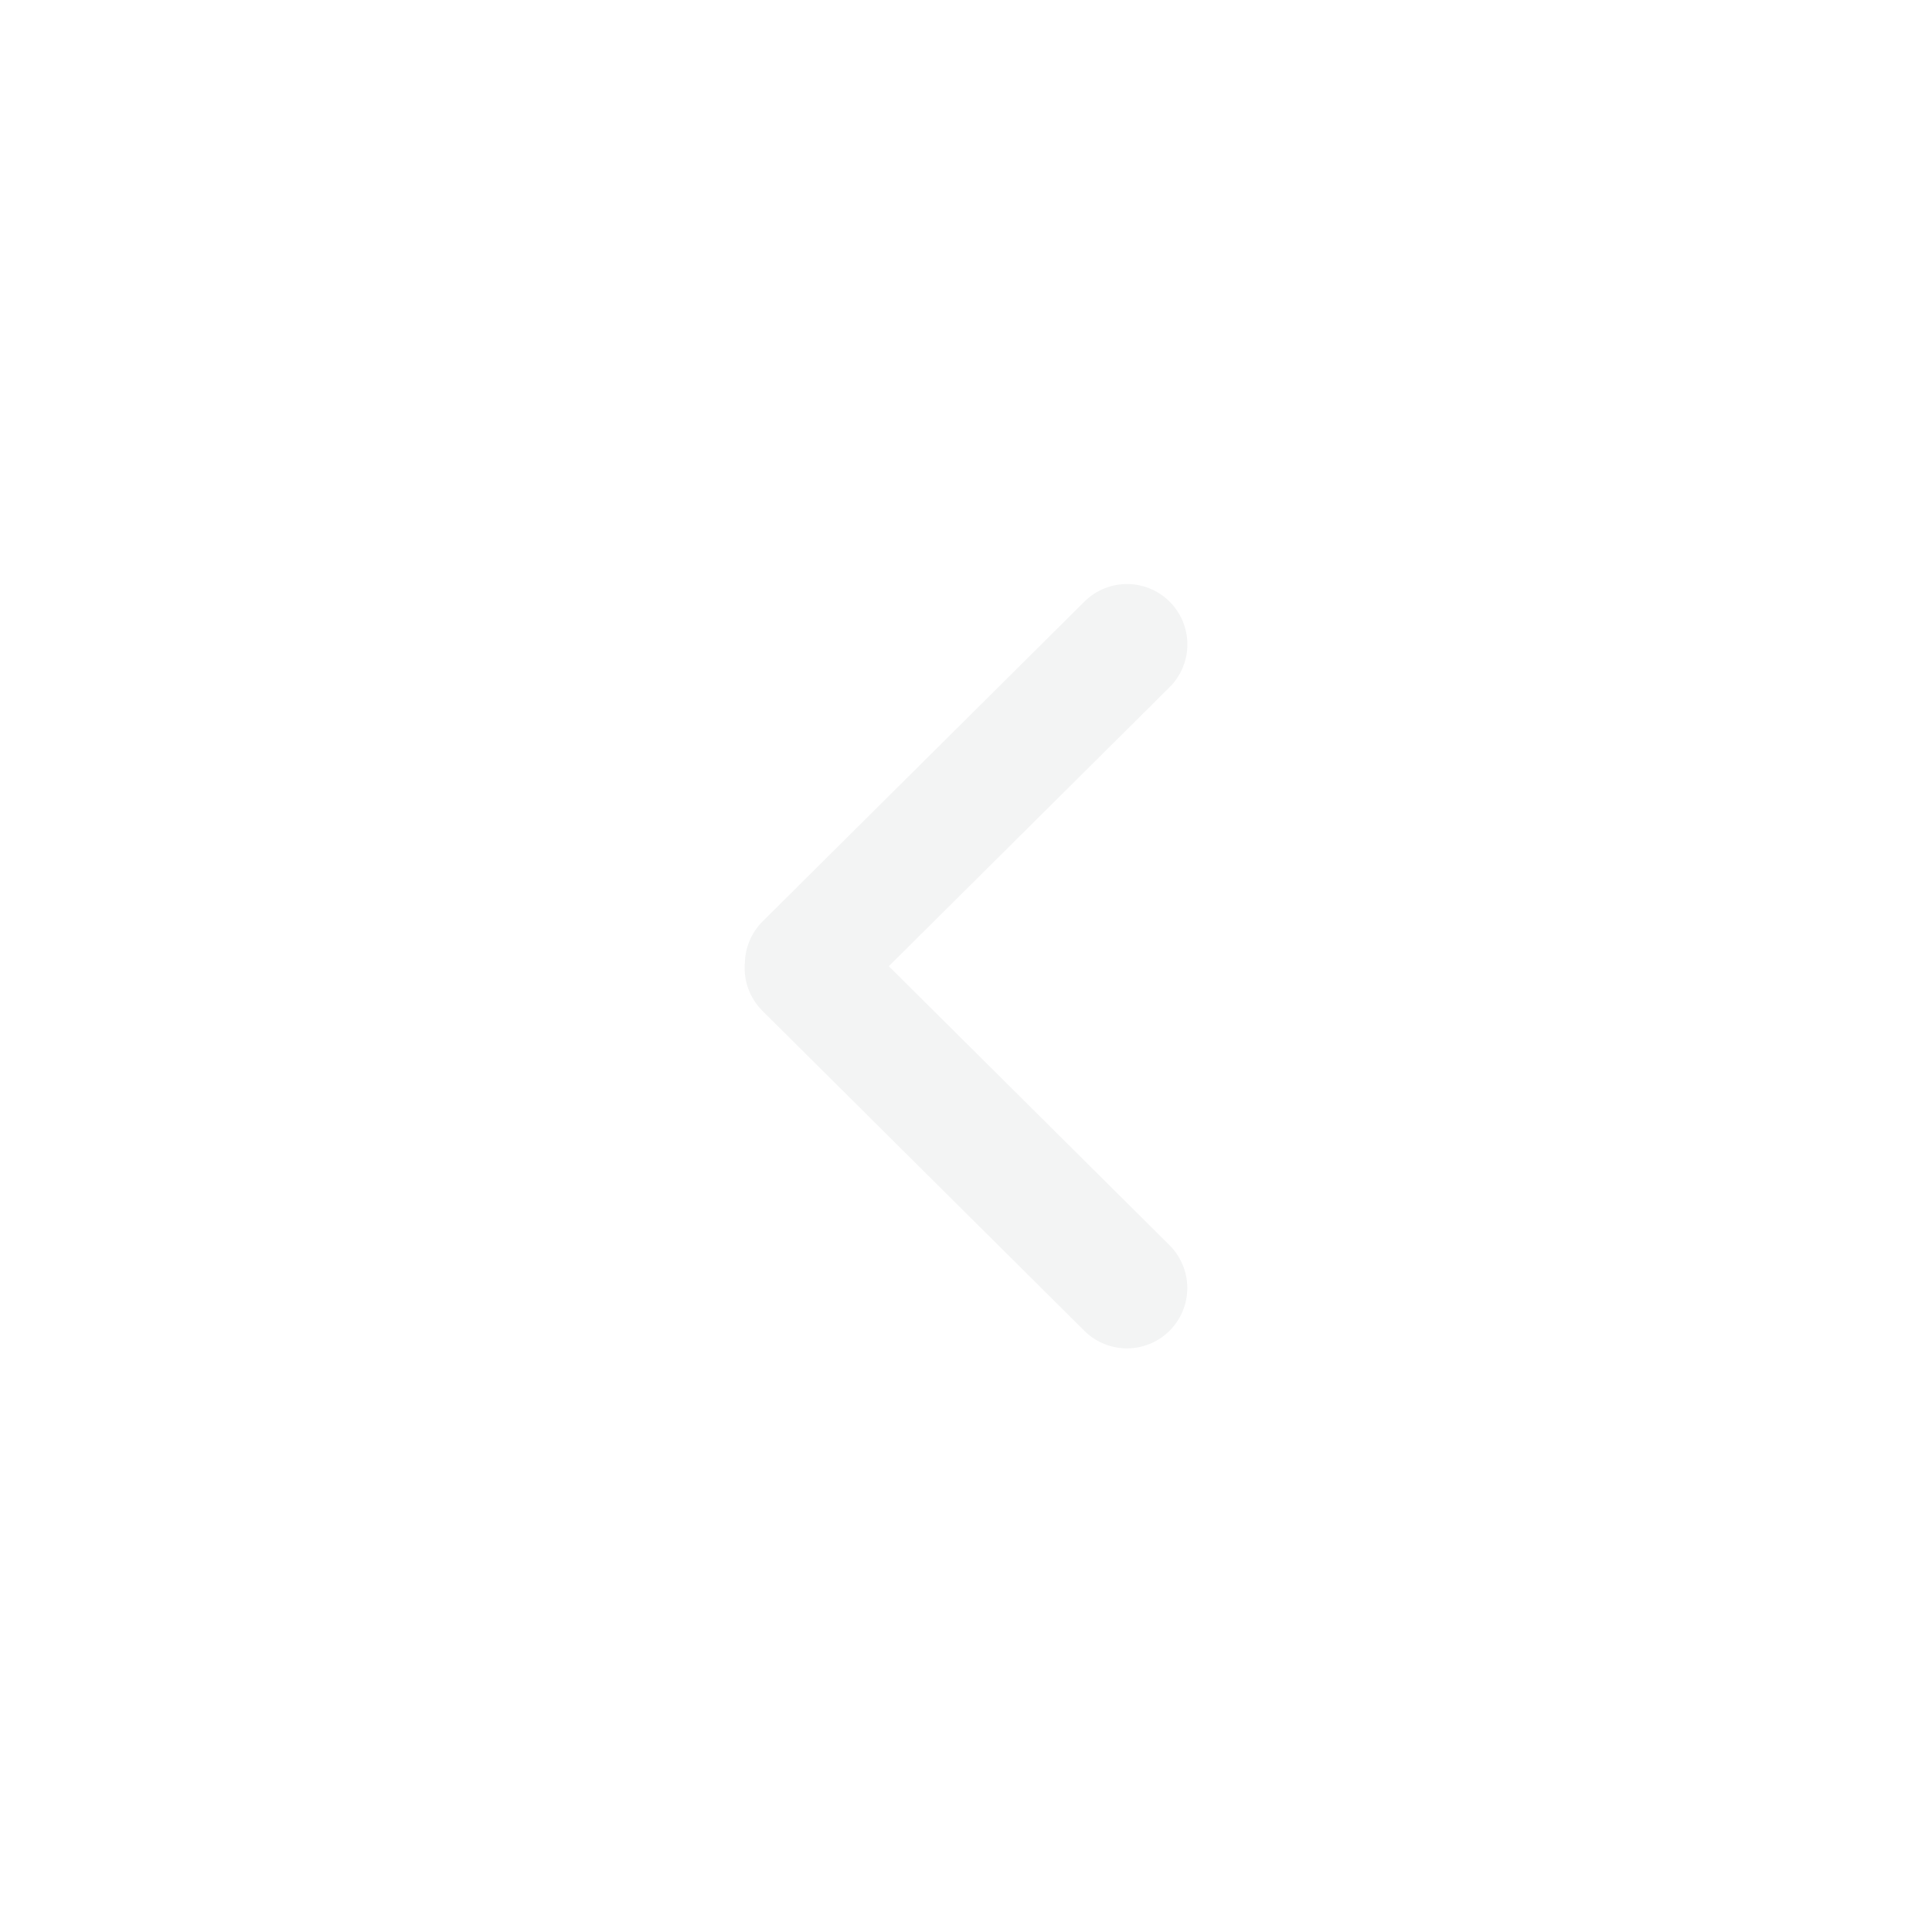
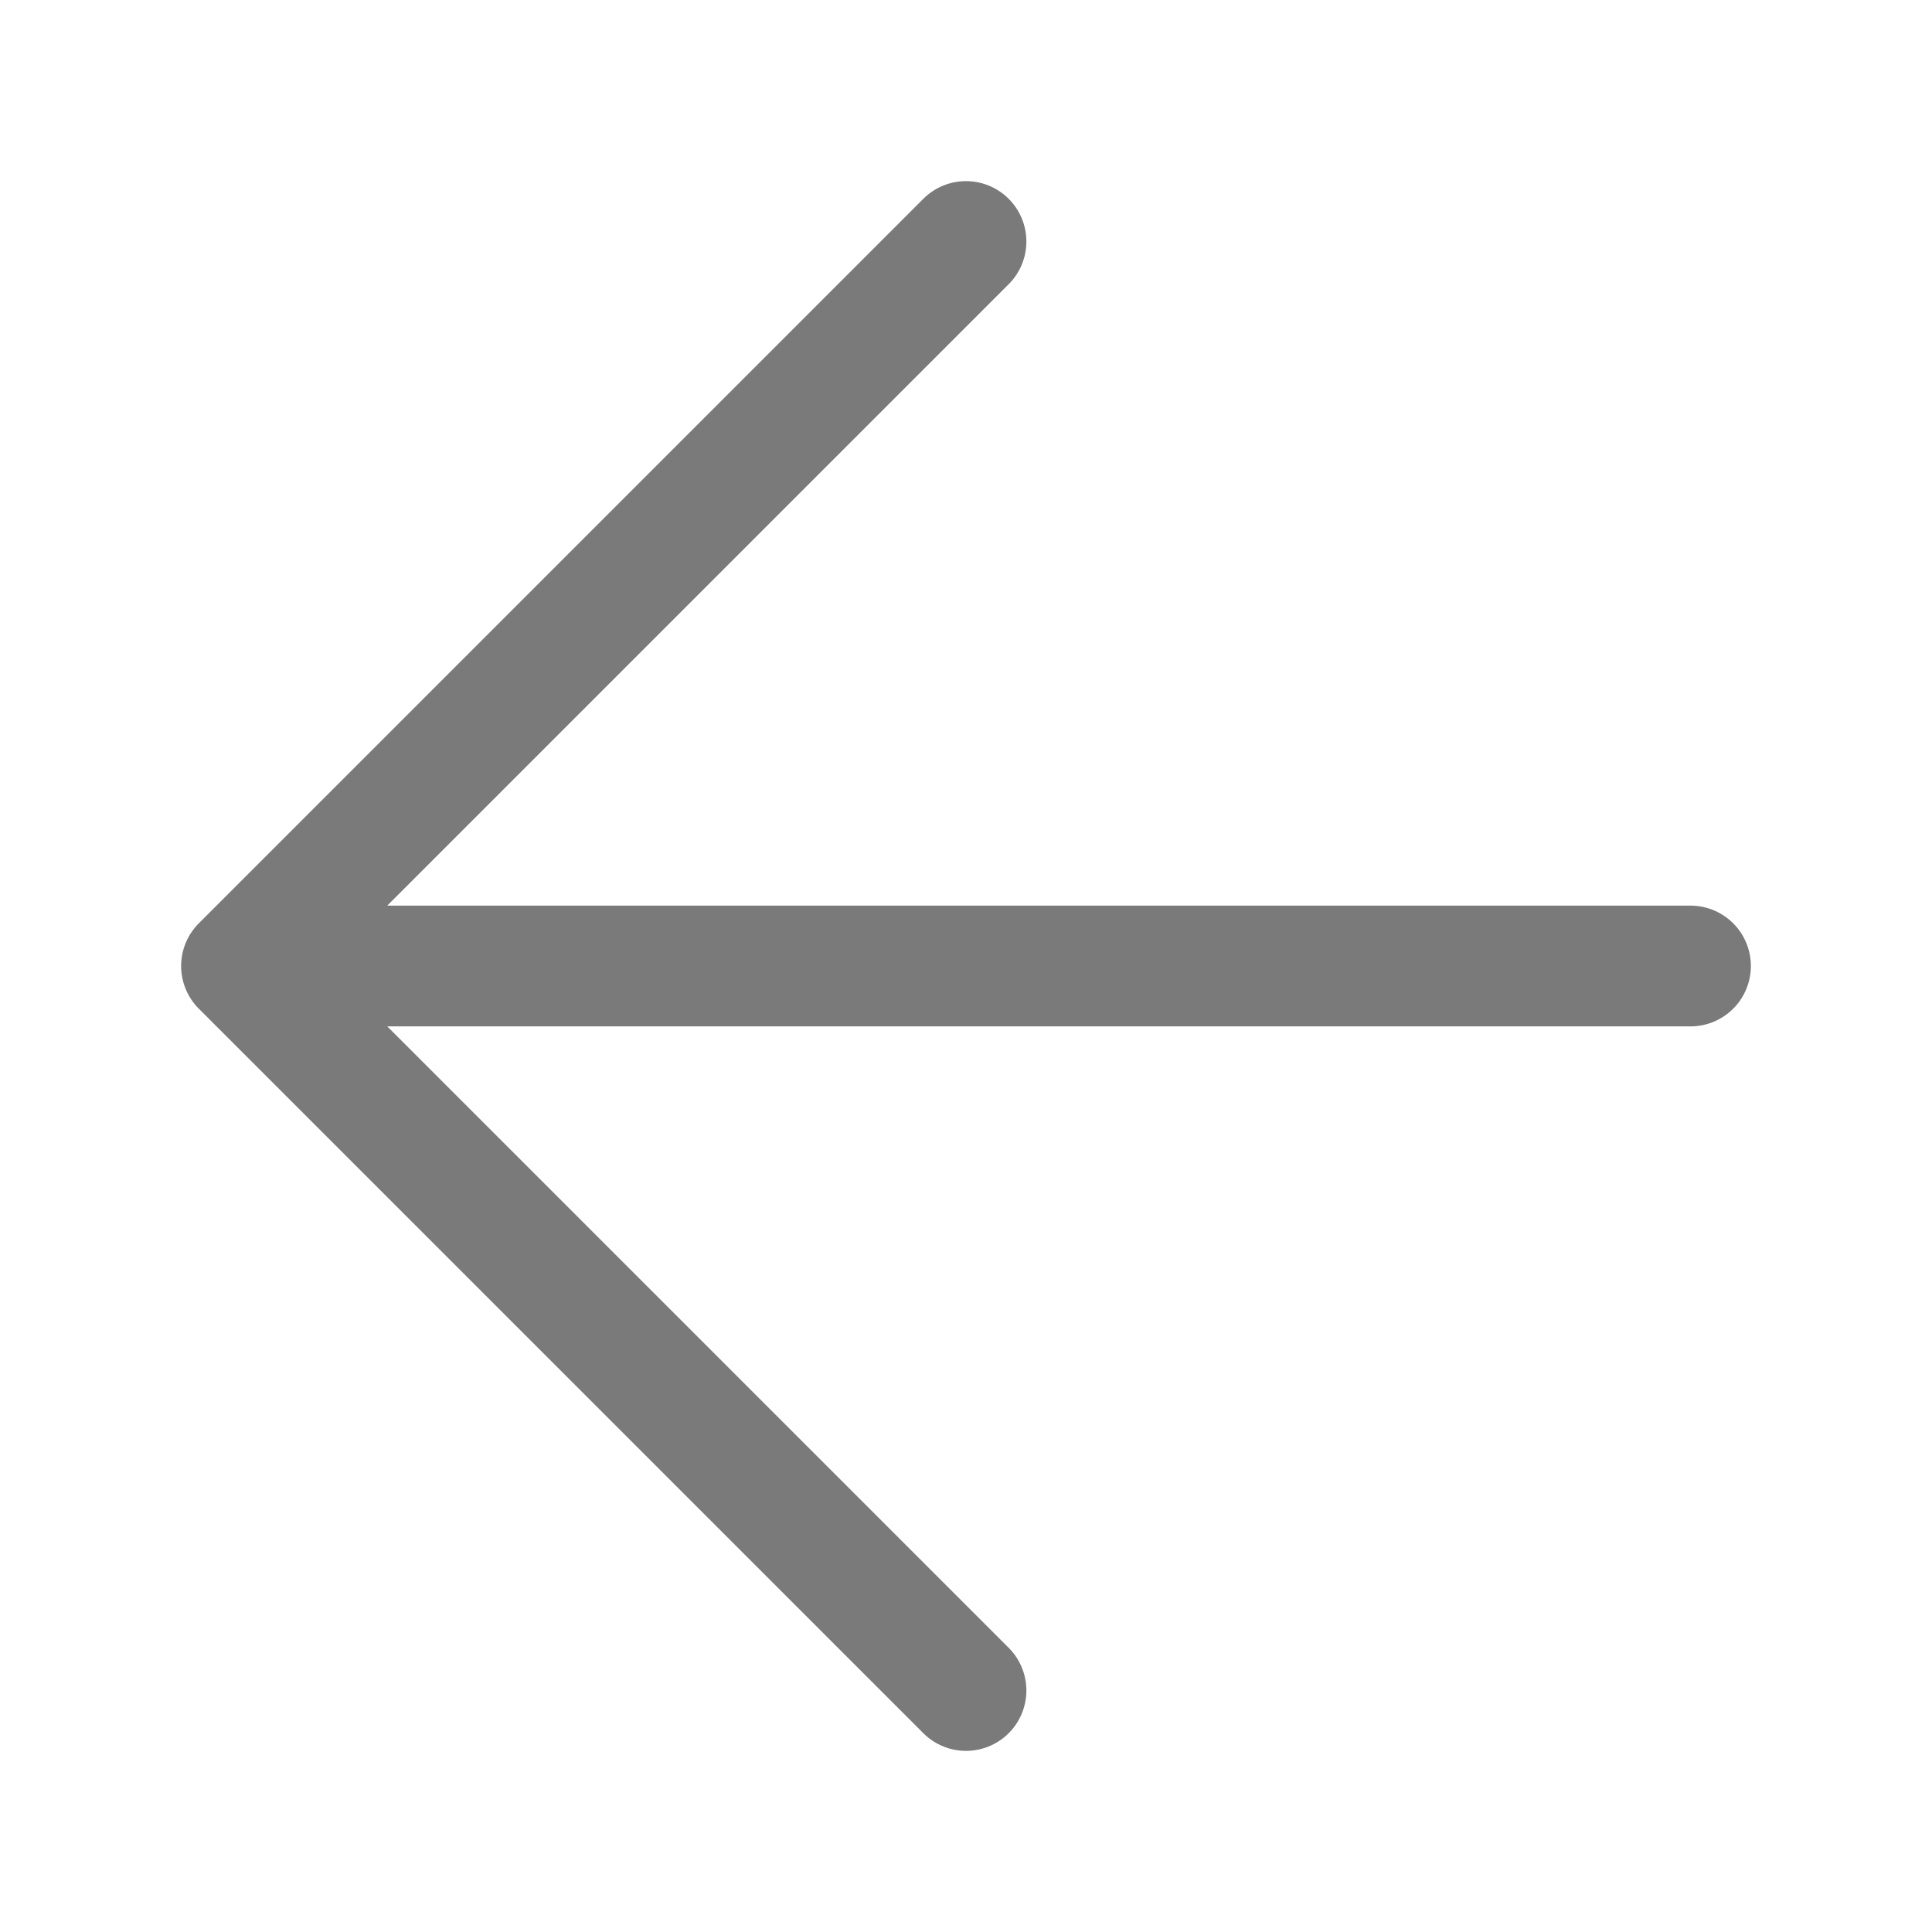
<svg xmlns="http://www.w3.org/2000/svg" width="24" height="24" viewBox="0 0 24 24" fill="none">
-   <path d="M13.999 16L10 12.025M10.003 11.977L14 8.005" stroke="#F3F4F4" stroke-width="1.5" stroke-linecap="round" />
+   <path d="M21 12L3 12M3 12L12 21M3 12L12 3" stroke="#222222" stroke-opacity="0.6" stroke-width="1.5" stroke-linecap="round" stroke-linejoin="round" />
</svg>
